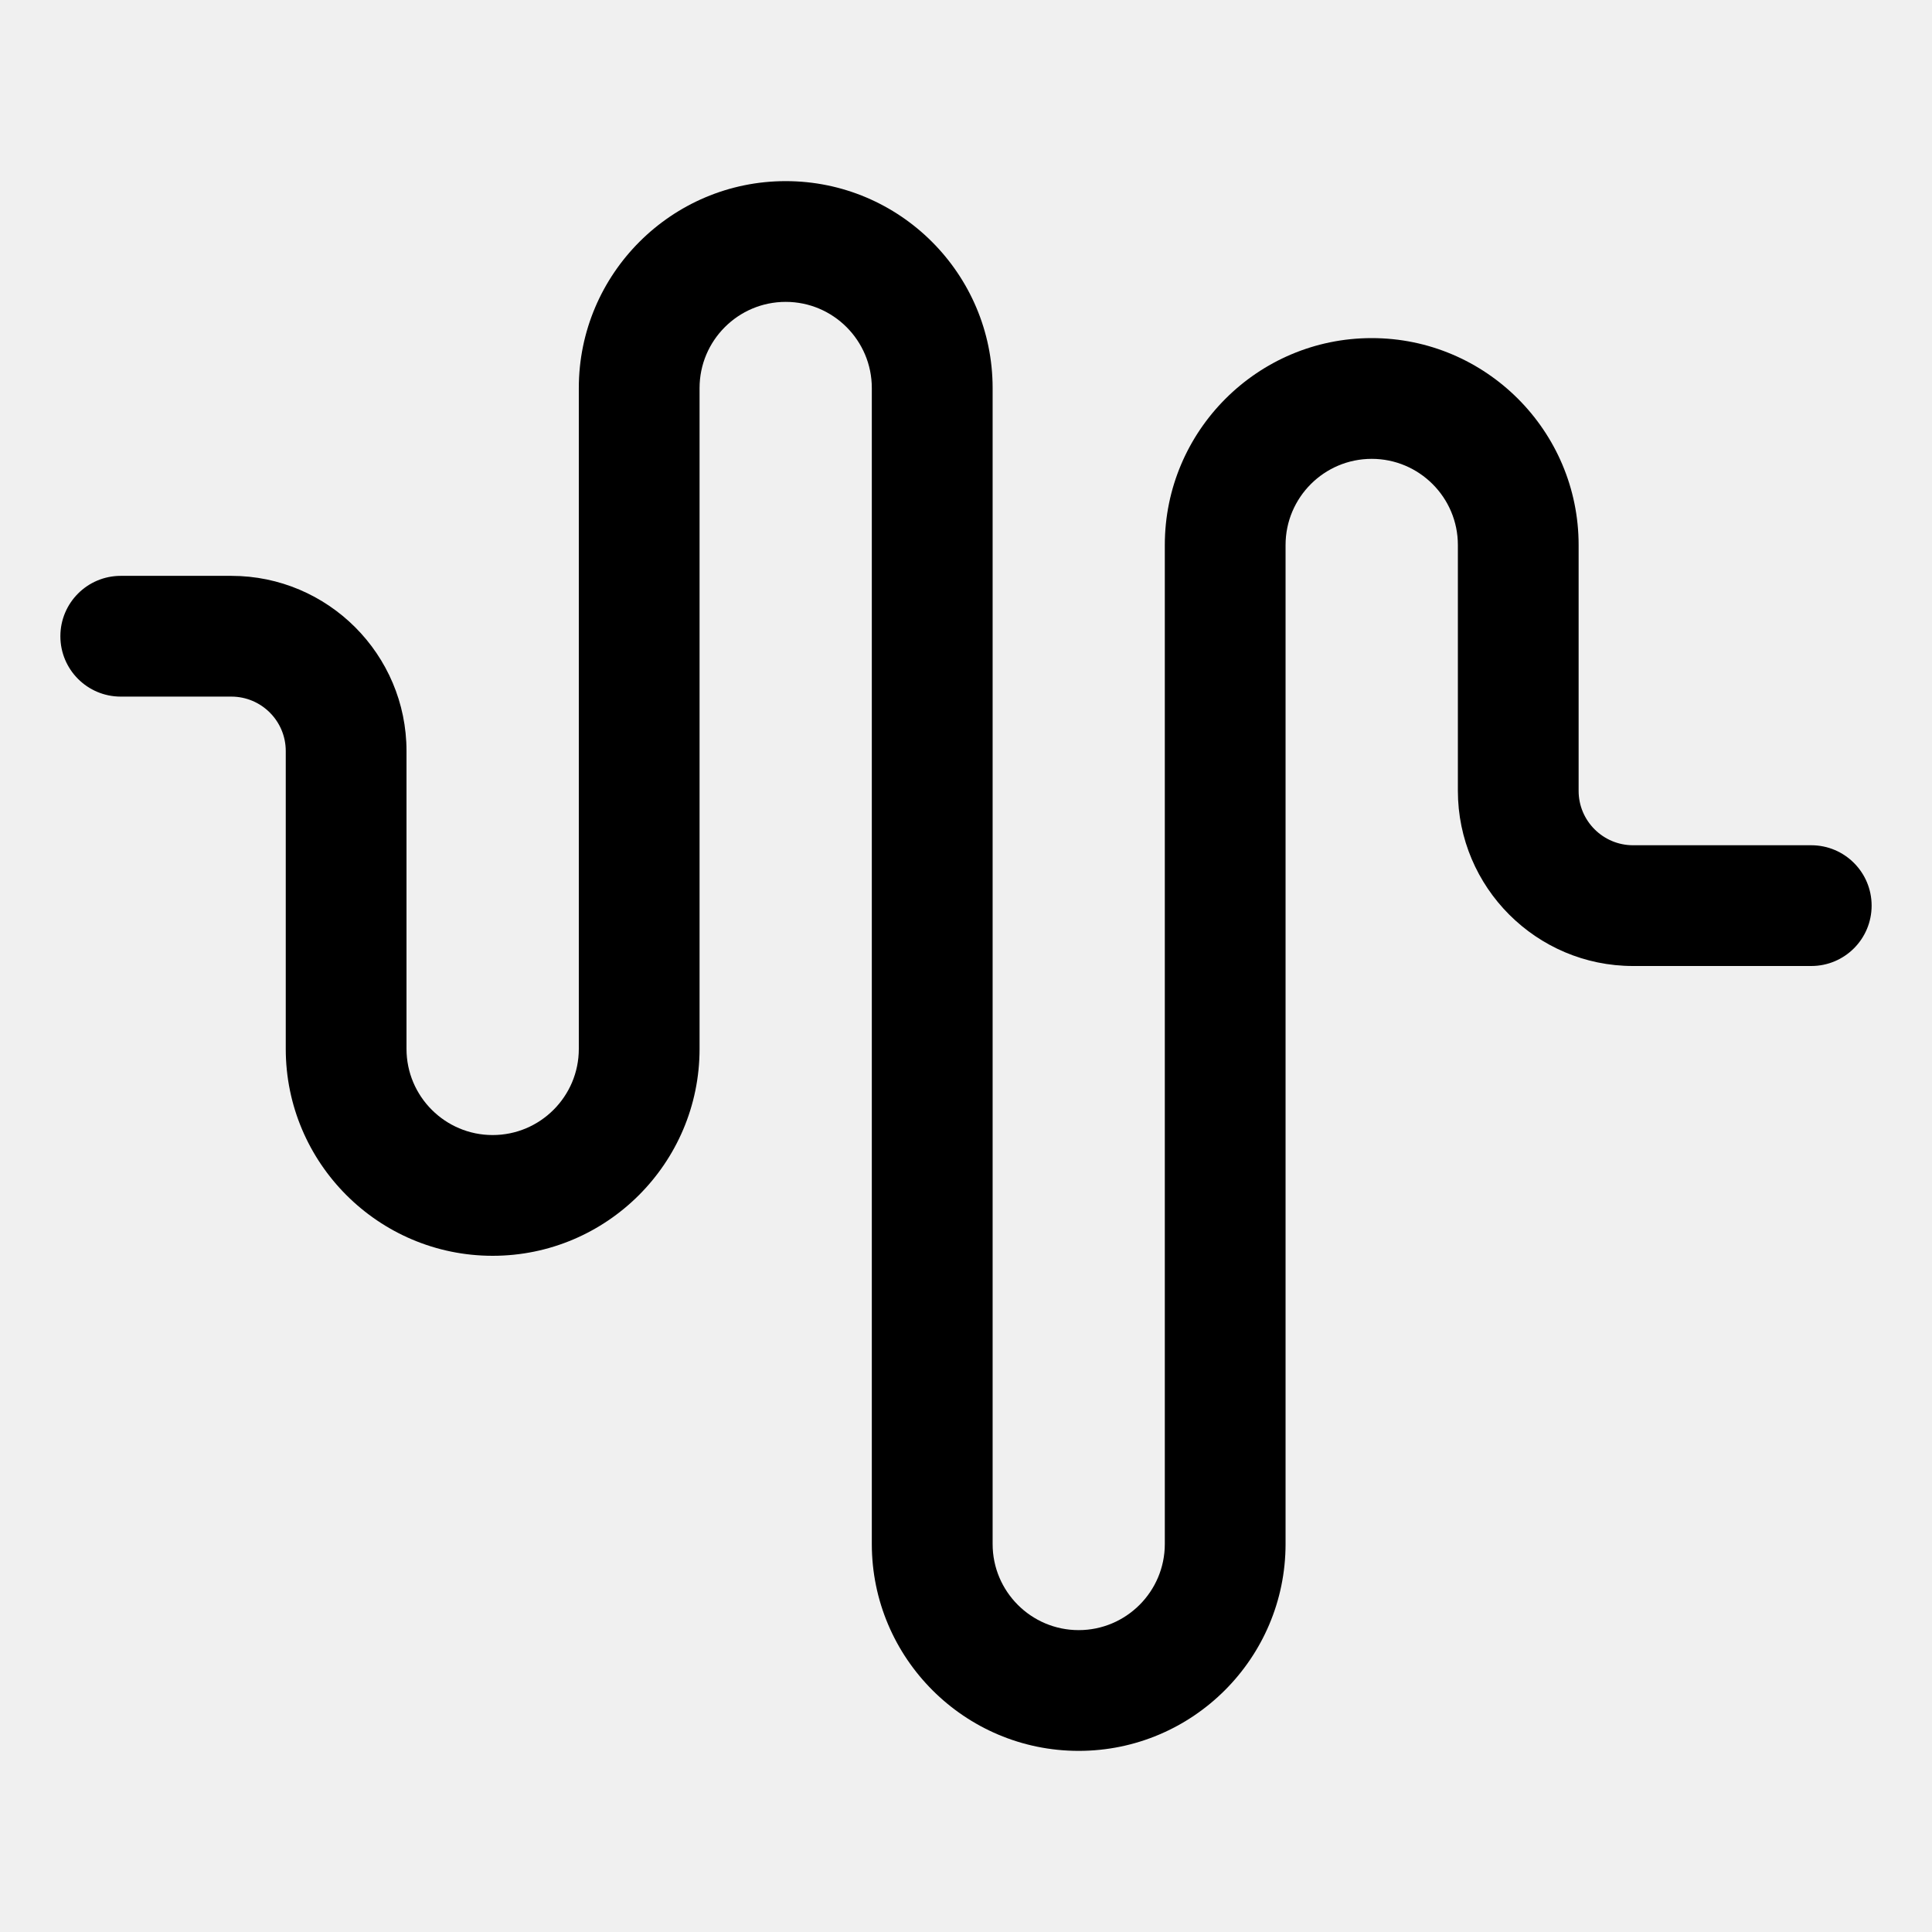
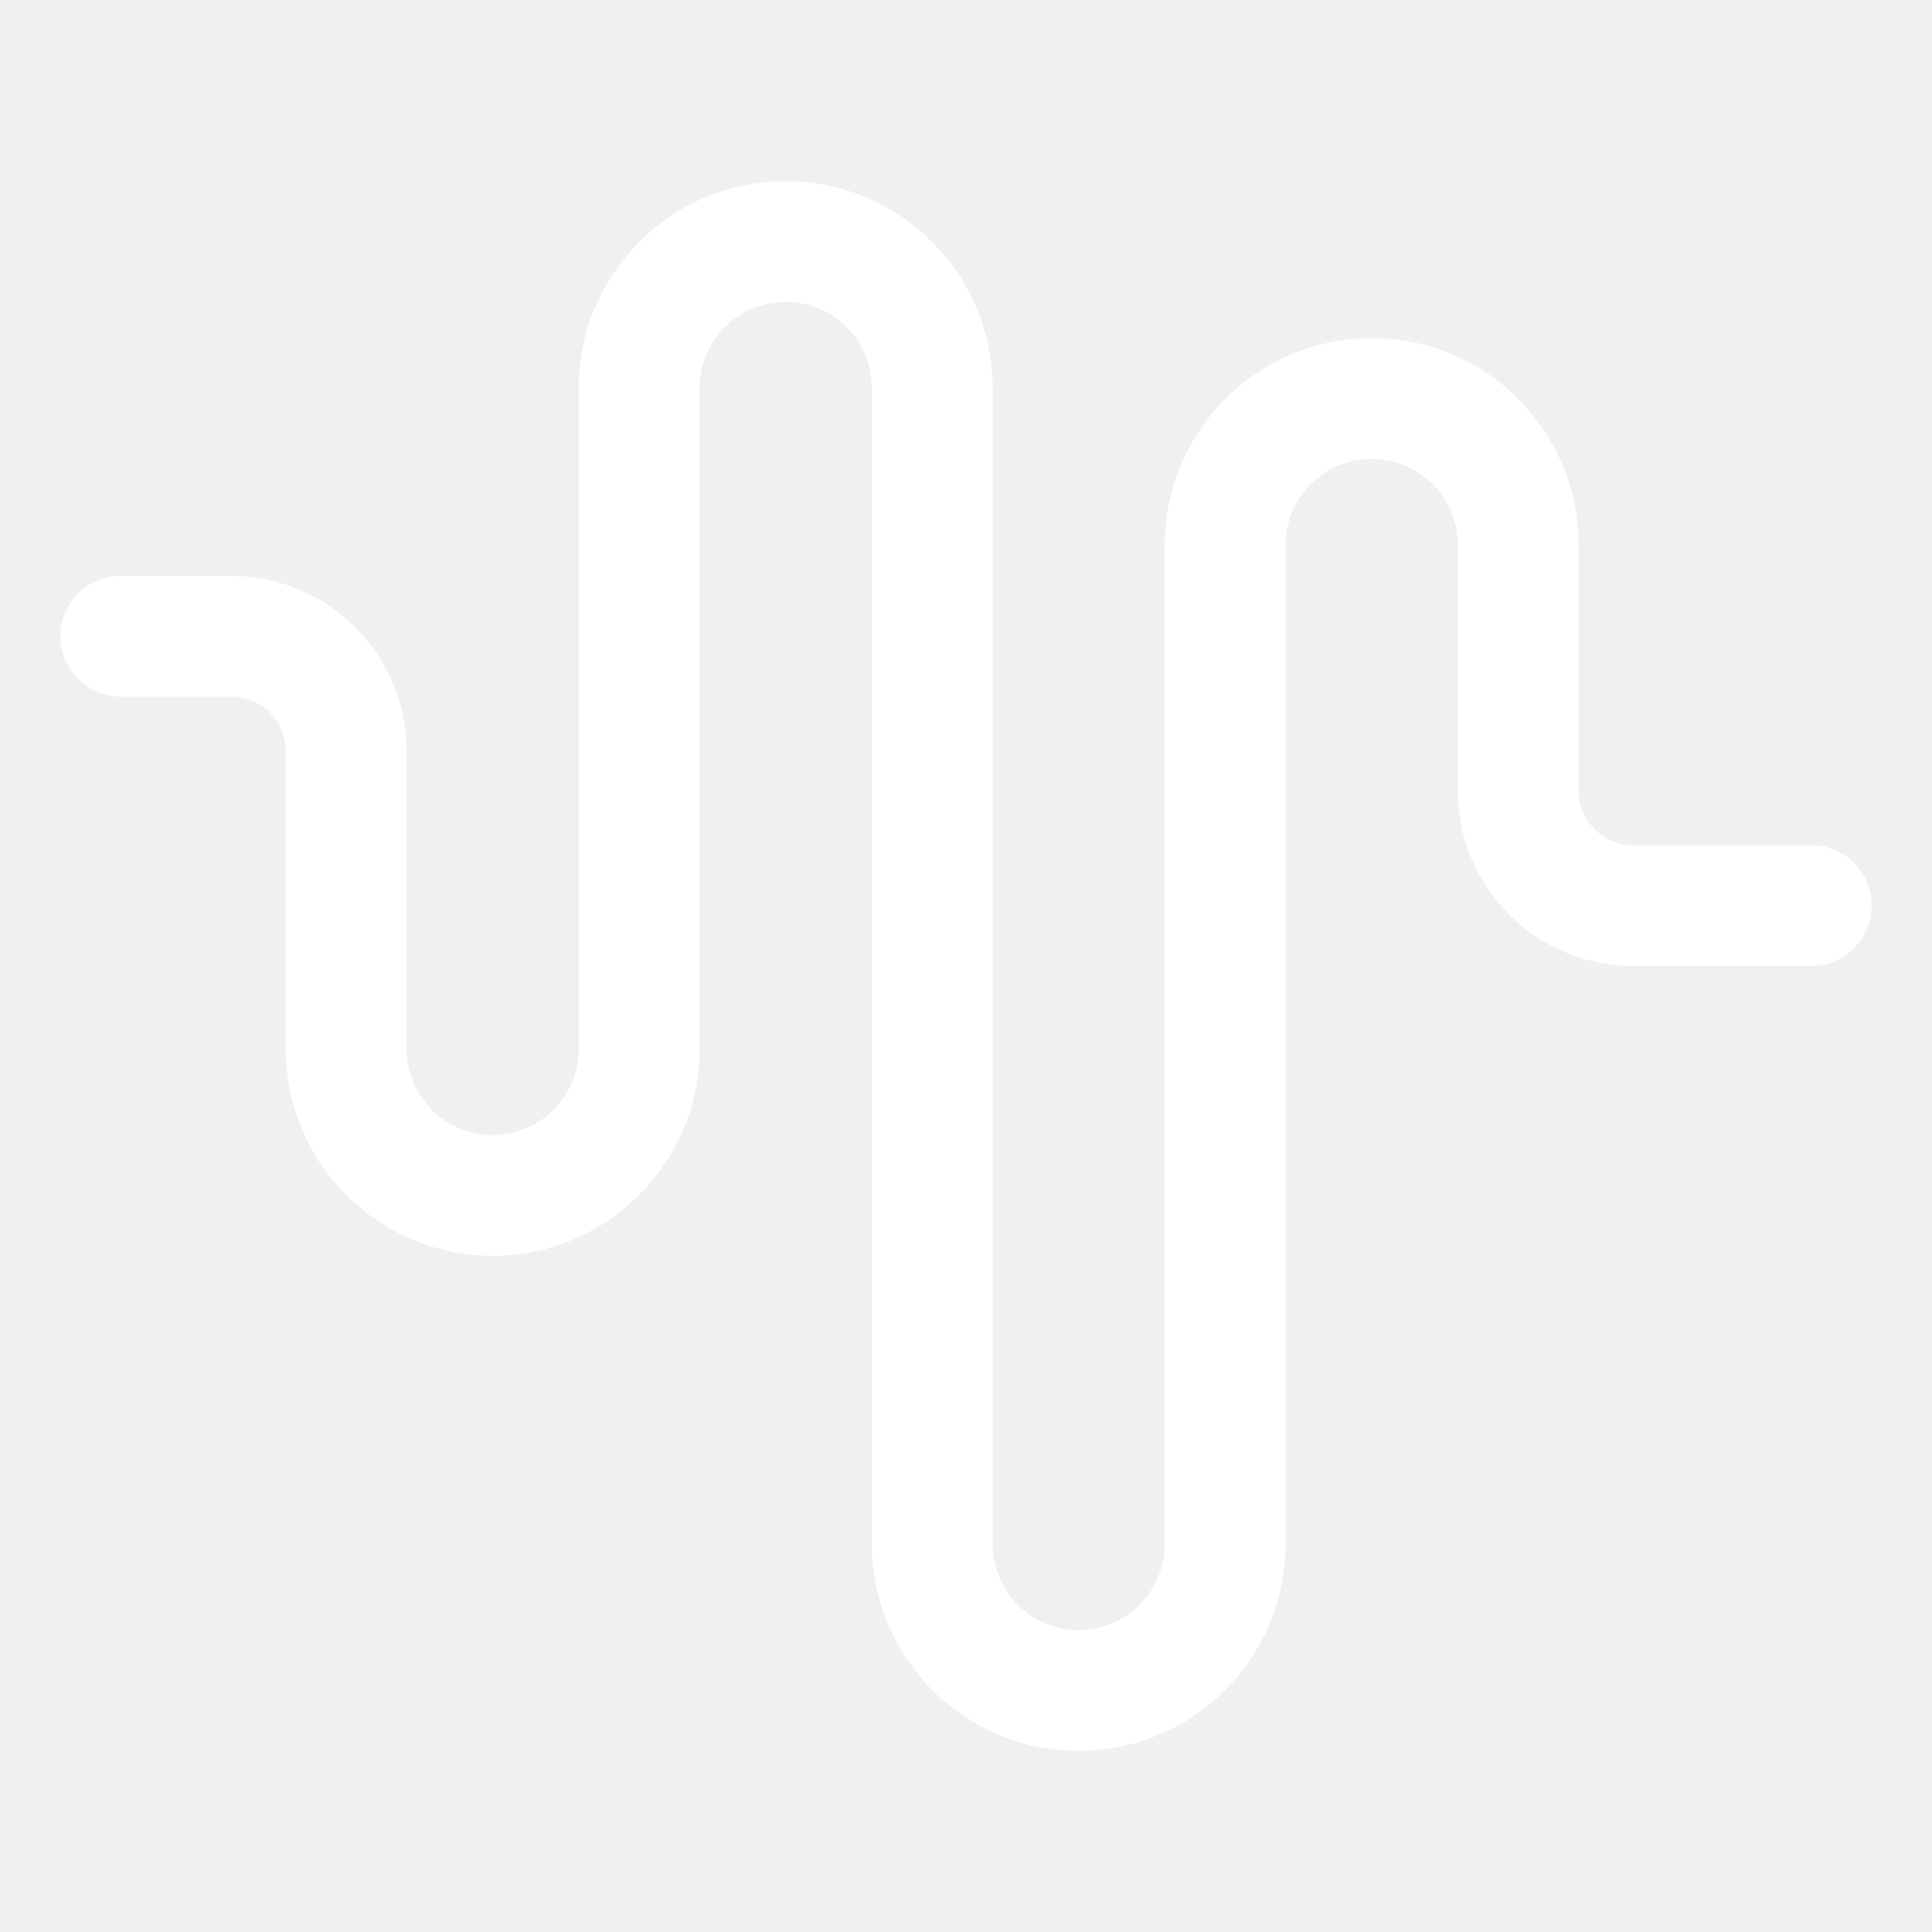
<svg xmlns="http://www.w3.org/2000/svg" id="Layer_1" style="enable-background:new 0 0 32 32;" version="1.1" viewBox="0 0 32 32" xml:space="preserve">
  <style type="text/css">
	.st0{clip-path:url(#SVGID_2_);}
	.st1{clip-path:url(#SVGID_4_);}
</style>
  <g>
-     <path d="M17.866,29c-1.889,0-3.426-1.537-3.426-3.427V6.427   C14.44,5.64,13.801,5,13.014,5s-1.427,0.64-1.427,1.427v10.946   c0,1.89-1.537,3.427-3.427,3.427s-3.427-1.537-3.427-3.427v-4.934   c0-0.497-0.404-0.901-0.901-0.901H2c-0.553,0-1-0.448-1-1s0.447-1,1-1h1.832   c1.6,0,2.901,1.302,2.901,2.901v4.934c0,0.787,0.64,1.427,1.427,1.427   s1.427-0.64,1.427-1.427V6.427C9.587,4.537,11.124,3,13.014,3   s3.427,1.537,3.427,3.427v19.146C16.44,26.36,17.08,27,17.866,27   c0.787,0,1.427-0.64,1.427-1.427V9.027c0-1.89,1.537-3.427,3.427-3.427   s3.427,1.537,3.427,3.427v4.071C26.146,13.595,26.551,14,27.048,14H30   c0.553,0,1,0.448,1,1s-0.447,1-1,1h-2.952c-1.6,0-2.901-1.302-2.901-2.902V9.027   c0-0.787-0.64-1.427-1.427-1.427s-1.427,0.64-1.427,1.427v16.546   C21.293,27.463,19.756,29,17.866,29z" />
+     <path fill="#FFFFFF" d="M17.866,29c-1.889,0-3.426-1.537-3.426-3.427V6.427   C14.44,5.64,13.801,5,13.014,5s-1.427,0.64-1.427,1.427v10.946   c0,1.89-1.537,3.427-3.427,3.427s-3.427-1.537-3.427-3.427v-4.934   c0-0.497-0.404-0.901-0.901-0.901H2c-0.553,0-1-0.448-1-1s0.447-1,1-1h1.832   c1.6,0,2.901,1.302,2.901,2.901v4.934c0,0.787,0.64,1.427,1.427,1.427   s1.427-0.64,1.427-1.427V6.427C9.587,4.537,11.124,3,13.014,3   s3.427,1.537,3.427,3.427v19.146C16.44,26.36,17.08,27,17.866,27   c0.787,0,1.427-0.64,1.427-1.427V9.027c0-1.89,1.537-3.427,3.427-3.427   s3.427,1.537,3.427,3.427v4.071C26.146,13.595,26.551,14,27.048,14H30   c0.553,0,1,0.448,1,1s-0.447,1-1,1h-2.952c-1.6,0-2.901-1.302-2.901-2.902V9.027   c0-0.787-0.64-1.427-1.427-1.427s-1.427,0.64-1.427,1.427v16.546   C21.293,27.463,19.756,29,17.866,29z" />
  </g>
</svg>
